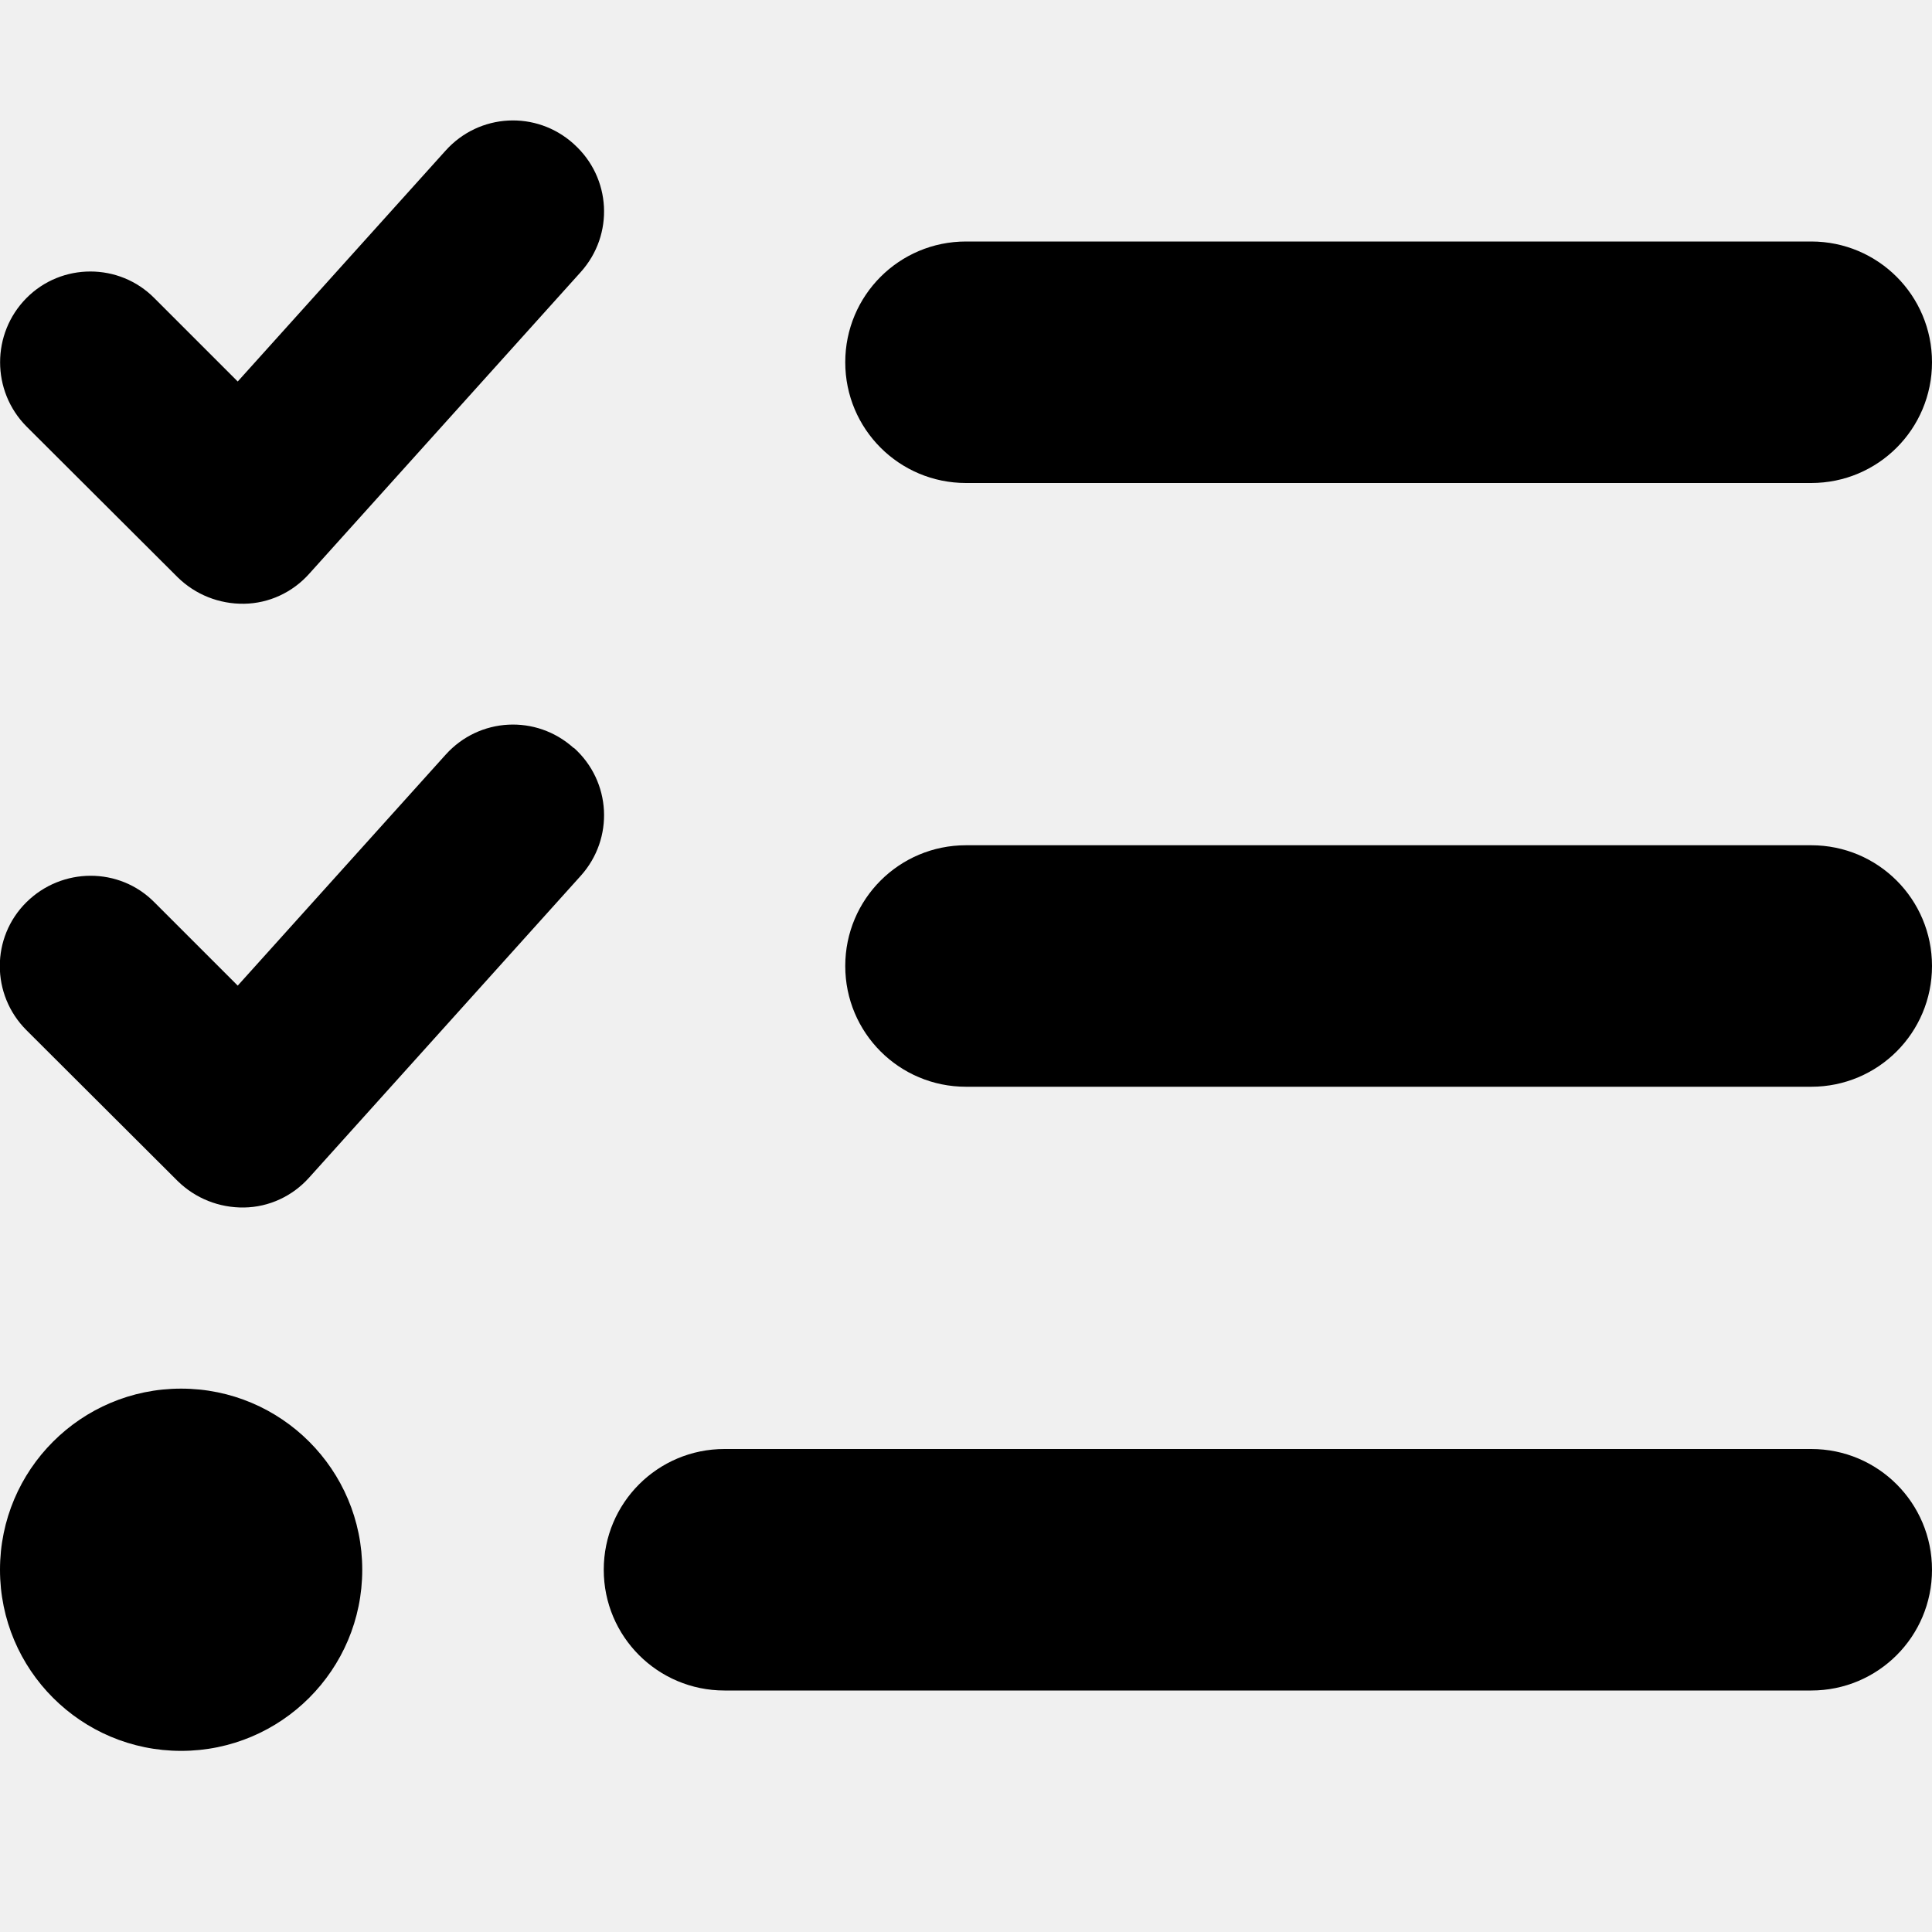
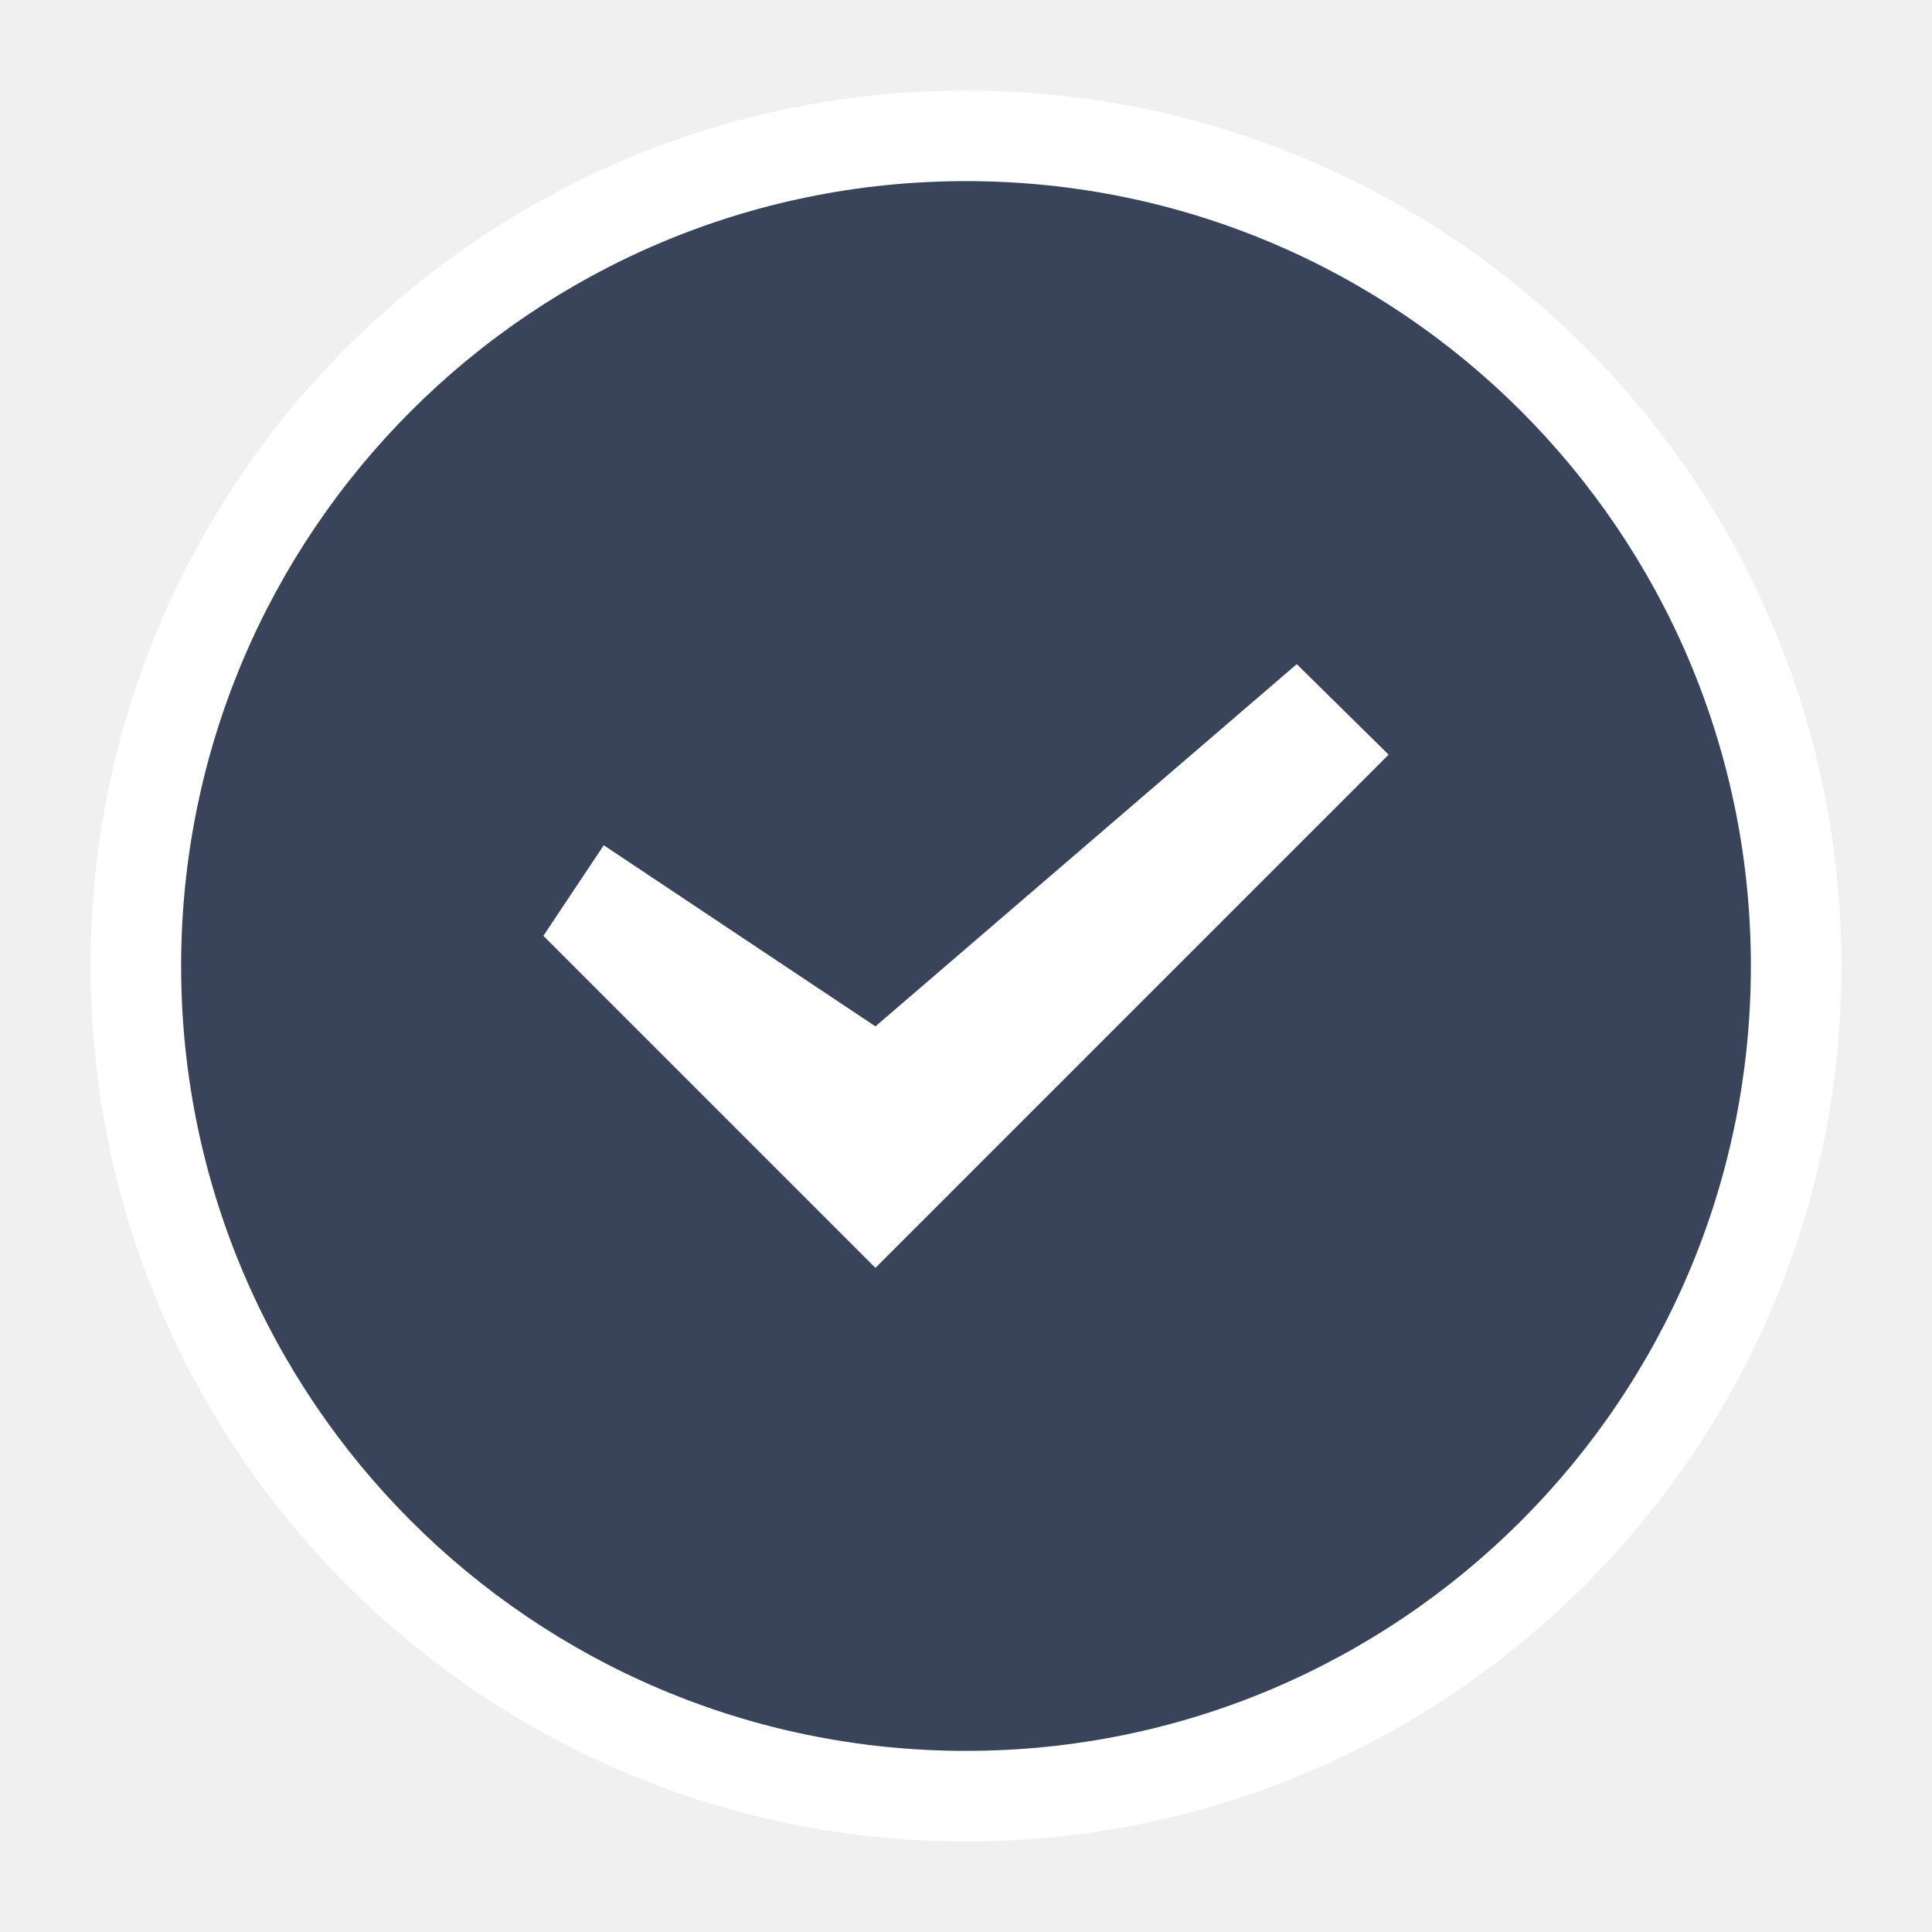
- <svg xmlns="http://www.w3.org/2000/svg" viewBox="0 0 512 512">
-   <path d="M152.1 38.2c9.9 8.9 10.7 24 1.8 33.9l-72 80c-4.4 4.9-10.6 7.8-17.2 7.9s-12.9-2.4-17.6-7L7 113C-2.3 103.6-2.3 88.4 7 79s24.6-9.4 33.9 0l22.1 22.1 55.1-61.2c8.9-9.9 24-10.7 33.9-1.8zm0 160c9.9 8.9 10.7 24 1.8 33.9l-72 80c-4.4 4.9-10.6 7.8-17.2 7.9s-12.9-2.4-17.6-7L7 273c-9.4-9.4-9.4-24.6 0-33.9s24.6-9.4 33.9 0l22.1 22.1 55.1-61.2c8.9-9.9 24-10.7 33.9-1.8zM224 96c0-17.7 14.3-32 32-32H480c17.7 0 32 14.3 32 32s-14.3 32-32 32H256c-17.7 0-32-14.3-32-32zm0 160c0-17.7 14.3-32 32-32H480c17.7 0 32 14.3 32 32s-14.3 32-32 32H256c-17.7 0-32-14.3-32-32zM160 416c0-17.7 14.3-32 32-32H480c17.7 0 32 14.3 32 32s-14.3 32-32 32H192c-17.7 0-32-14.3-32-32zM48 368a48 48 0 1 1 0 96 48 48 0 1 1 0-96z" />
+ <svg xmlns="http://www.w3.org/2000/svg" viewBox="0,0,256,256" width="64px" height="64px" fill-rule="nonzero">
+   <g fill="#ffffff" fill-rule="nonzero" stroke="#ffffff" stroke-width="6" stroke-linecap="butt" stroke-linejoin="round" stroke-miterlimit="10" stroke-dasharray="" stroke-dashoffset="0" font-family="none" font-weight="none" font-size="none" text-anchor="none" style="mix-blend-mode: normal">
+     <path transform="scale(4,4)" d="M58,32c0,14.359 -11.641,26 -26,26c-14.359,0 -26,-11.641 -26,-26c0,-14.359 11.641,-26 26,-26c14.359,0 26,11.641 26,26z" id="strokeMainSVG" />
+   </g>
+   <g fill="#394359" fill-rule="nonzero" stroke="none" stroke-width="1" stroke-linecap="butt" stroke-linejoin="miter" stroke-miterlimit="10" stroke-dasharray="" stroke-dashoffset="0" font-family="none" font-weight="none" font-size="none" text-anchor="none" style="mix-blend-mode: normal">
+     <g transform="scale(4,4)">
+       <path d="M32,6c-14.359,0 -26,11.641 -26,26c0,14.359 11.641,26 26,26c14.359,0 26,-11.641 26,-26c0,-14.359 -11.641,-26 -26,-26zM29,42l-11,-11l2,-3l9,6l13.957,-12l3.043,3z" />
+     </g>
+   </g>
</svg>
